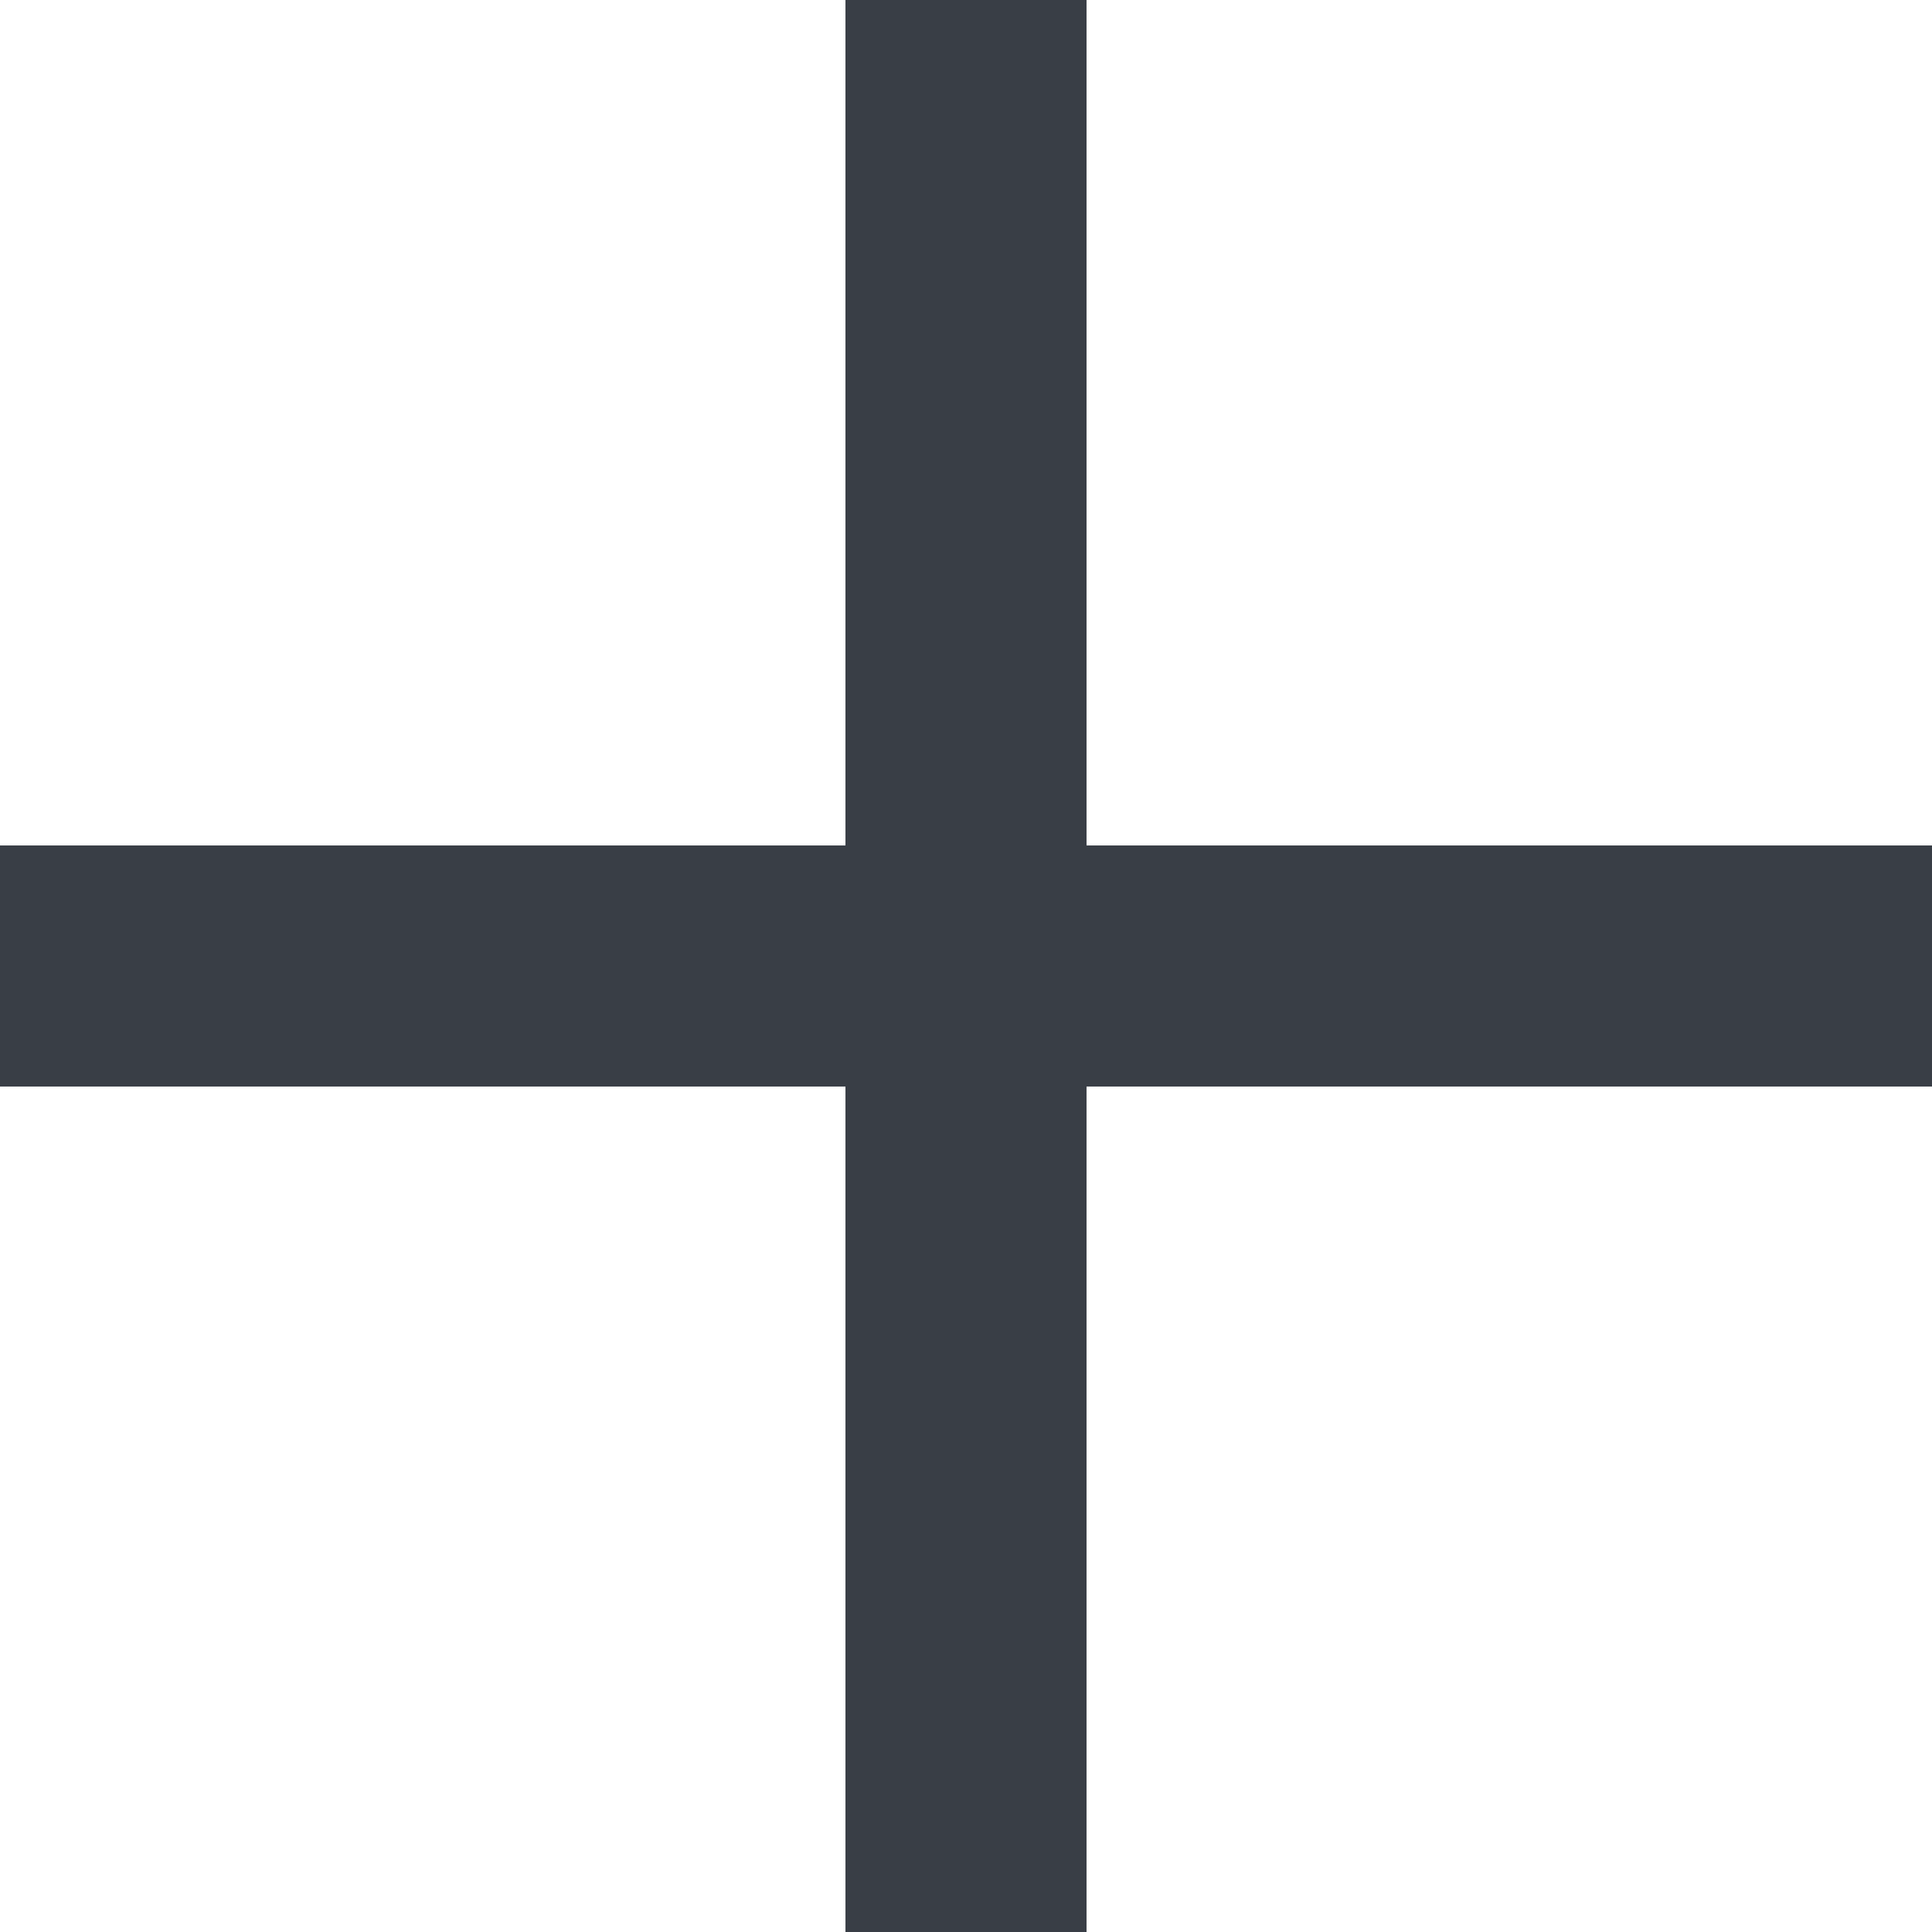
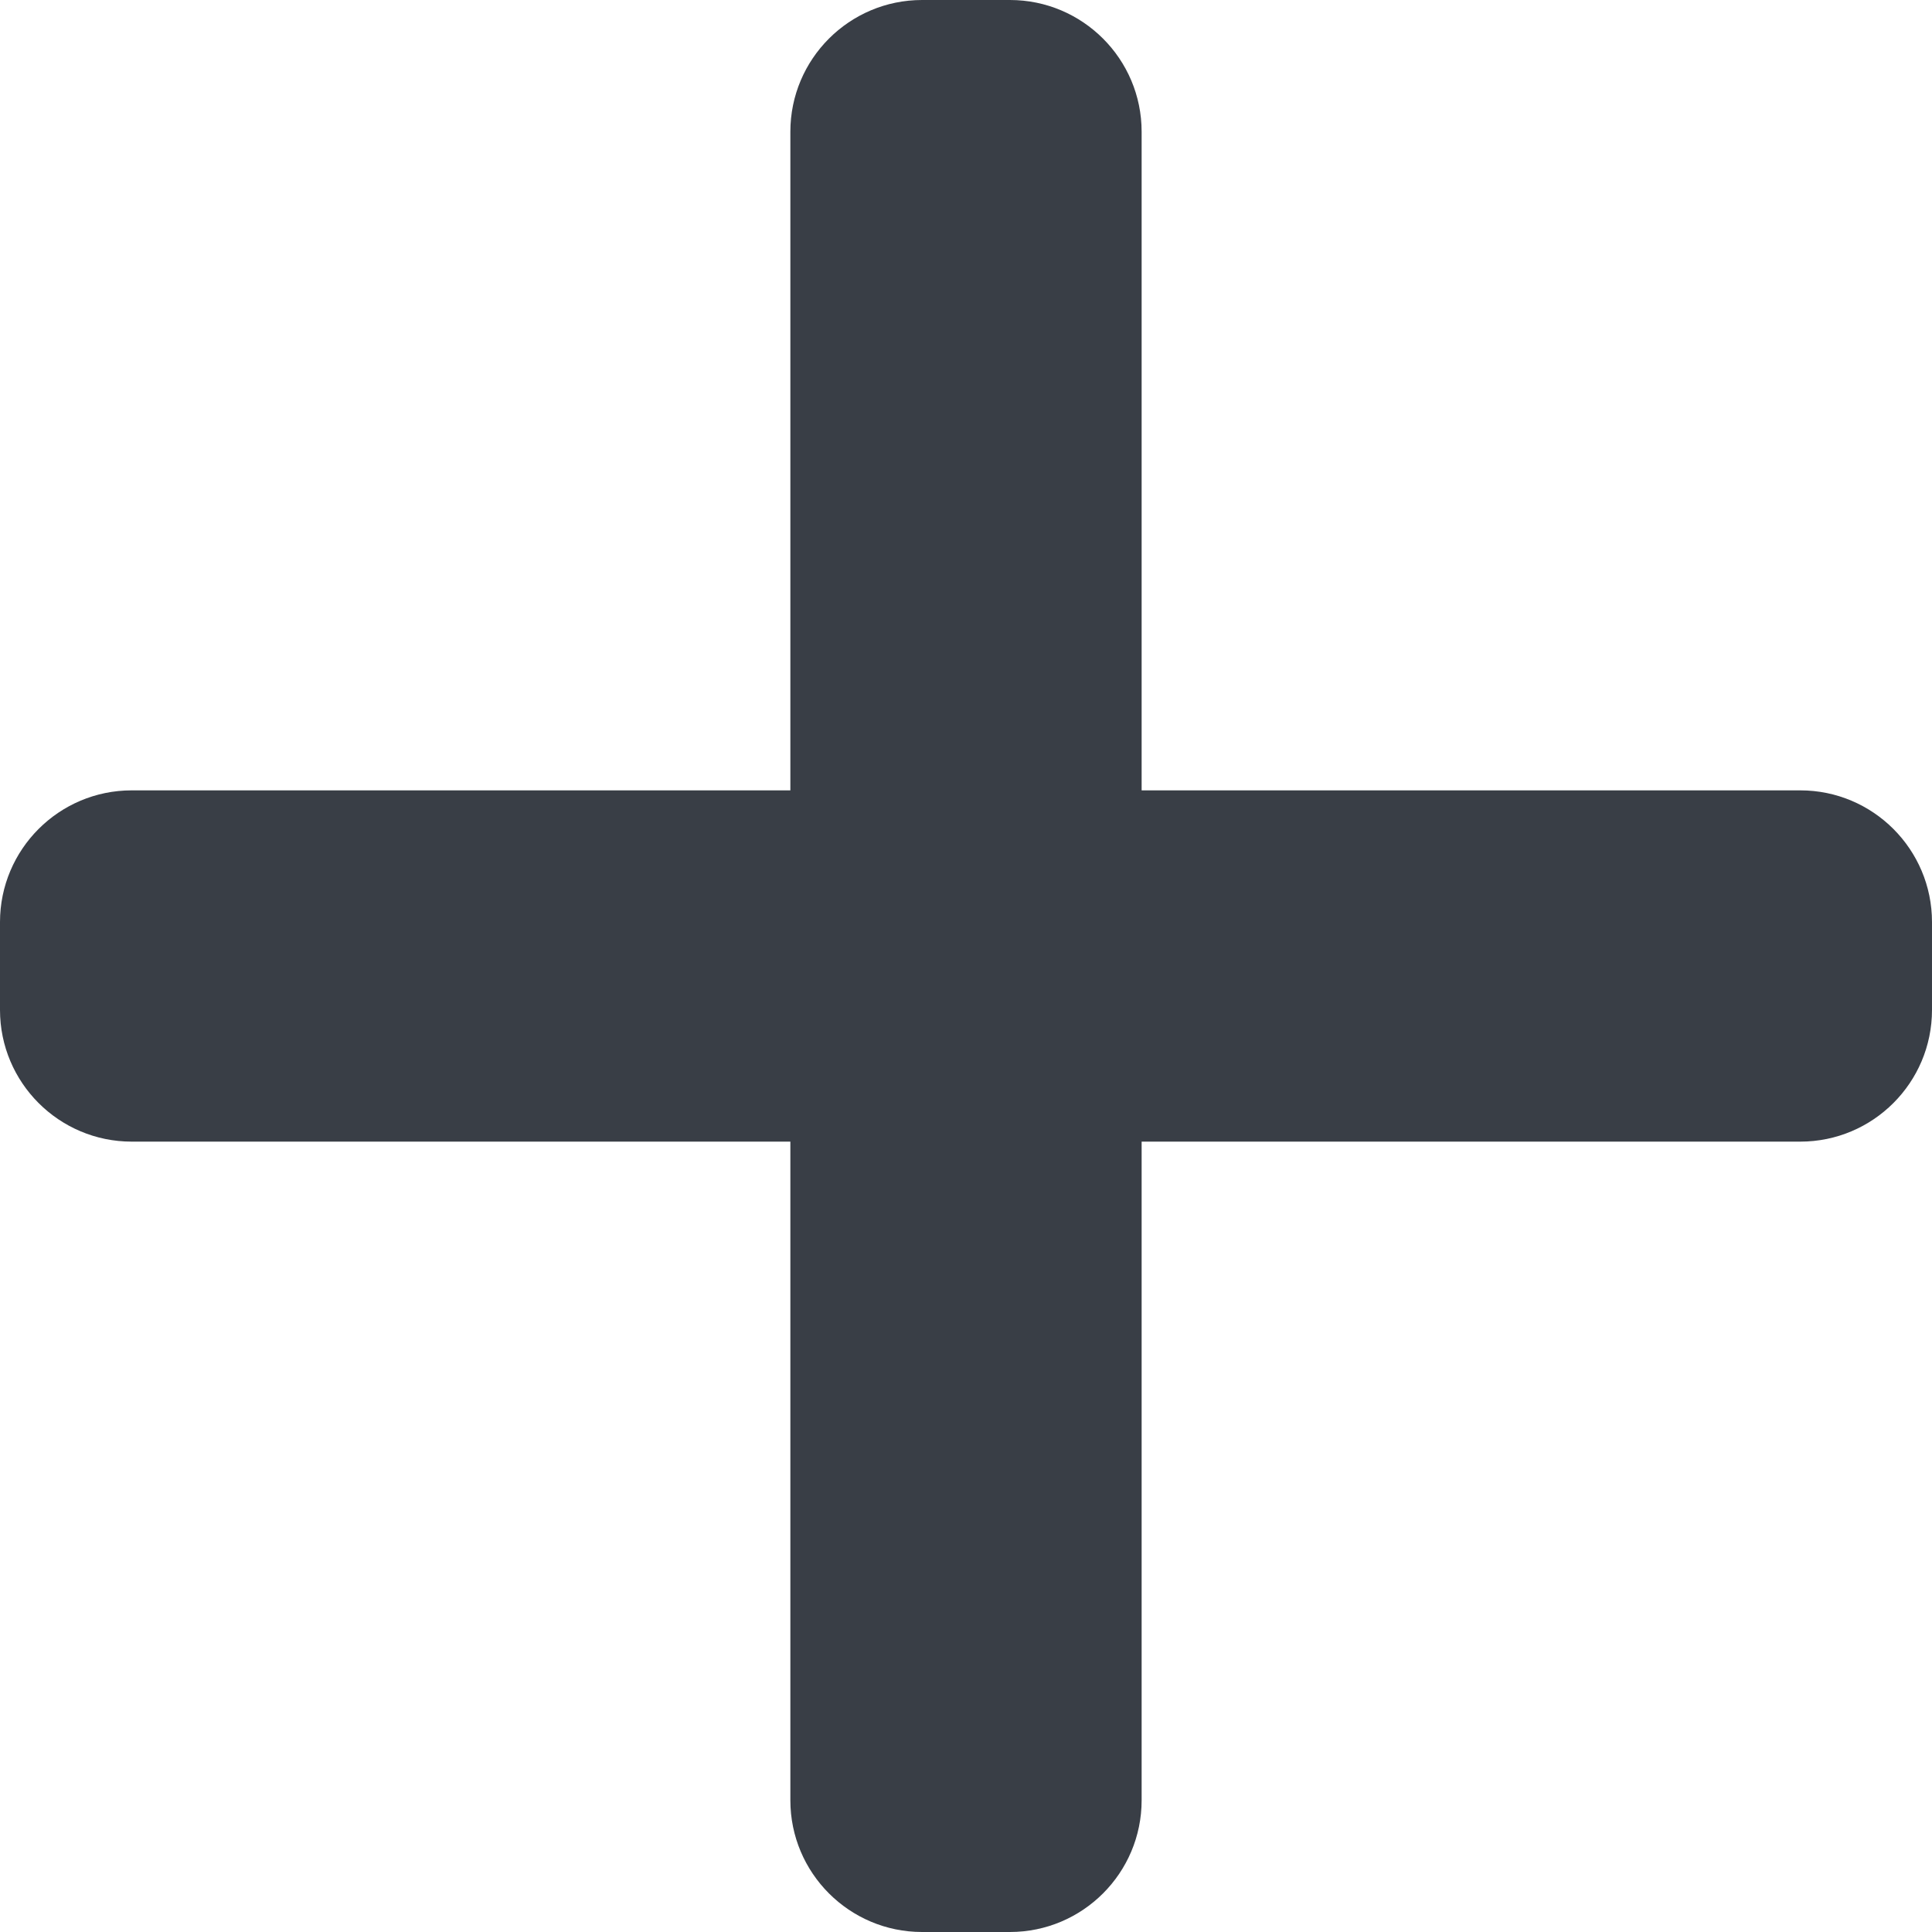
- <svg xmlns="http://www.w3.org/2000/svg" version="1.1" id="Capa_1" x="0px" y="0px" viewBox="0 0 341.4 341.4" style="enable-background:new 0 0 341.4 341.4;" xml:space="preserve" width="512px" height="512px" class="">
+ <svg xmlns="http://www.w3.org/2000/svg" height="512px" viewBox="0 0 469.333 469.333" width="512px" class="hovered-paths">
  <g>
-     <g>
-       <g>
-         <polygon points="192,149.4 192,0 149.4,0 149.4,149.4 0,149.4 0,192 149.4,192 149.4,341.4 192,341.4 192,192 341.4,192     341.4,149.4   " data-original="#000000" class="active-path" fill="#393E46" />
-       </g>
-     </g>
+     <path d="m437.332 192h-160v-160c0-17.664-14.336-32-32-32h-21.332c-17.664 0-32 14.336-32 32v160h-160c-17.664 0-32 14.336-32 32v21.332c0 17.664 14.336 32 32 32h160v160c0 17.664 14.336 32 32 32h21.332c17.664 0 32-14.336 32-32v-160h160c17.664 0 32-14.336 32-32v-21.332c0-17.664-14.336-32-32-32zm0 0" data-original="#000000" class="hovered-path active-path" fill="#393E46" />
  </g>
</svg>
